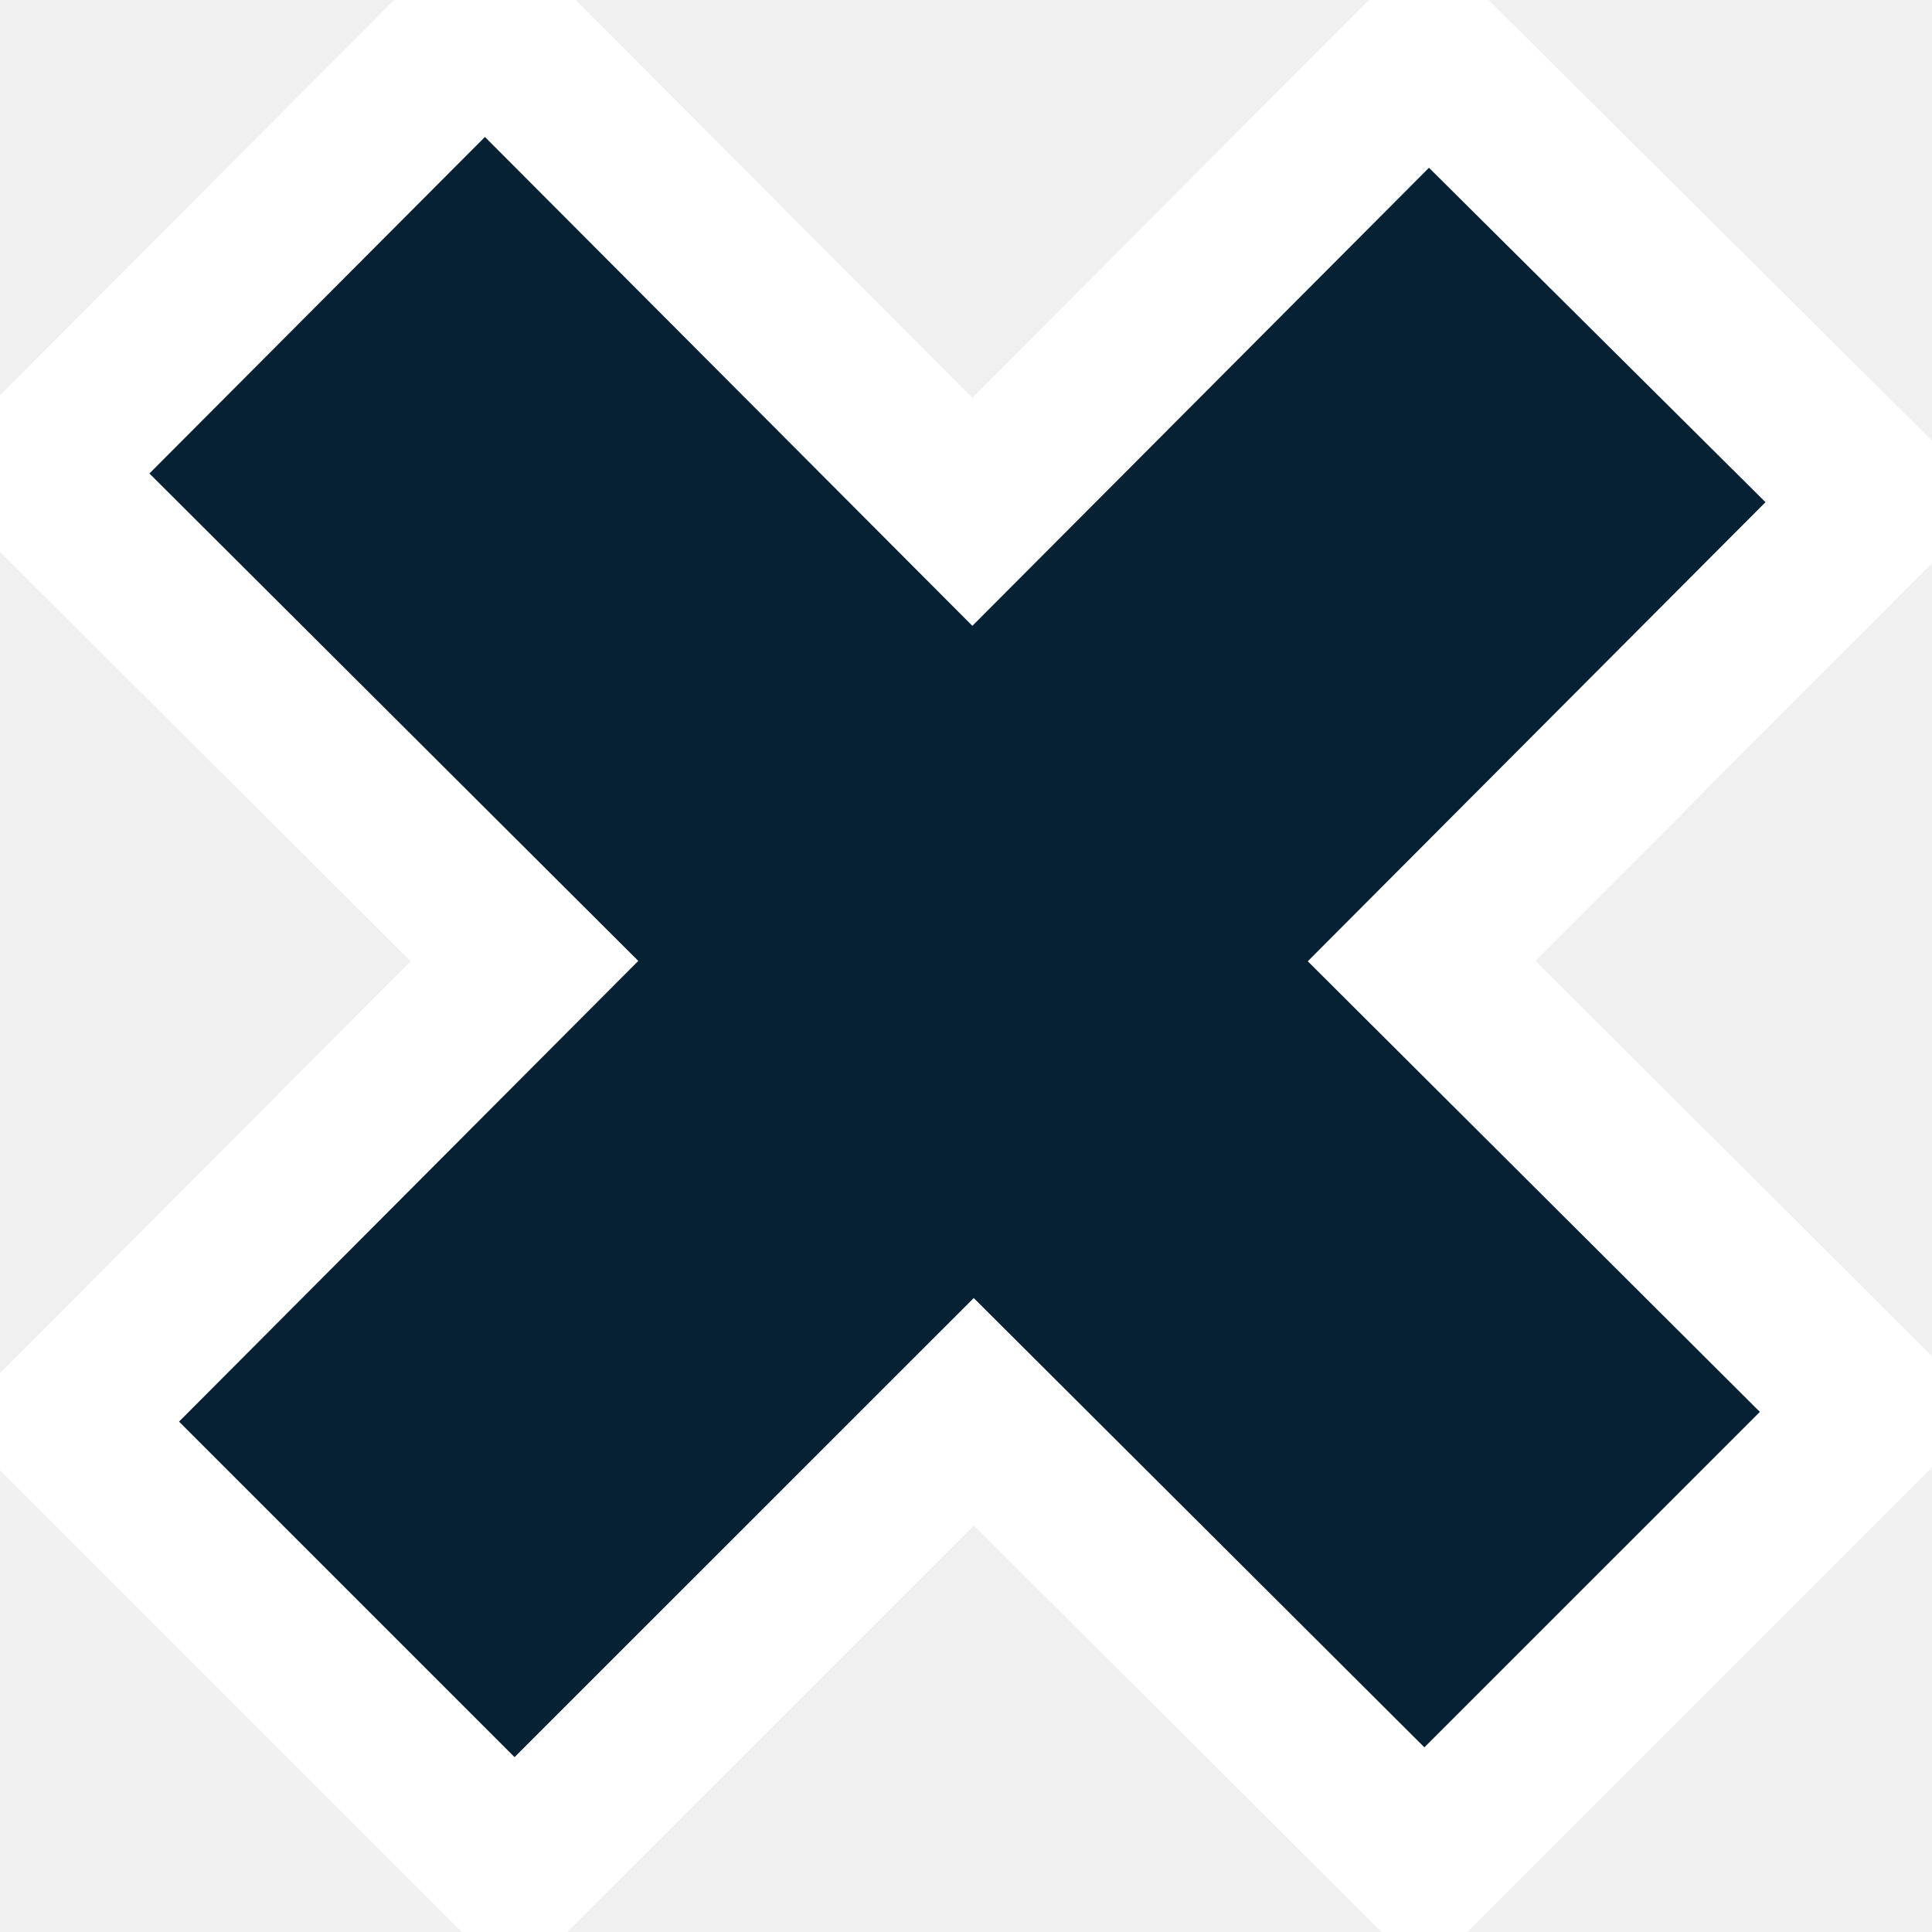
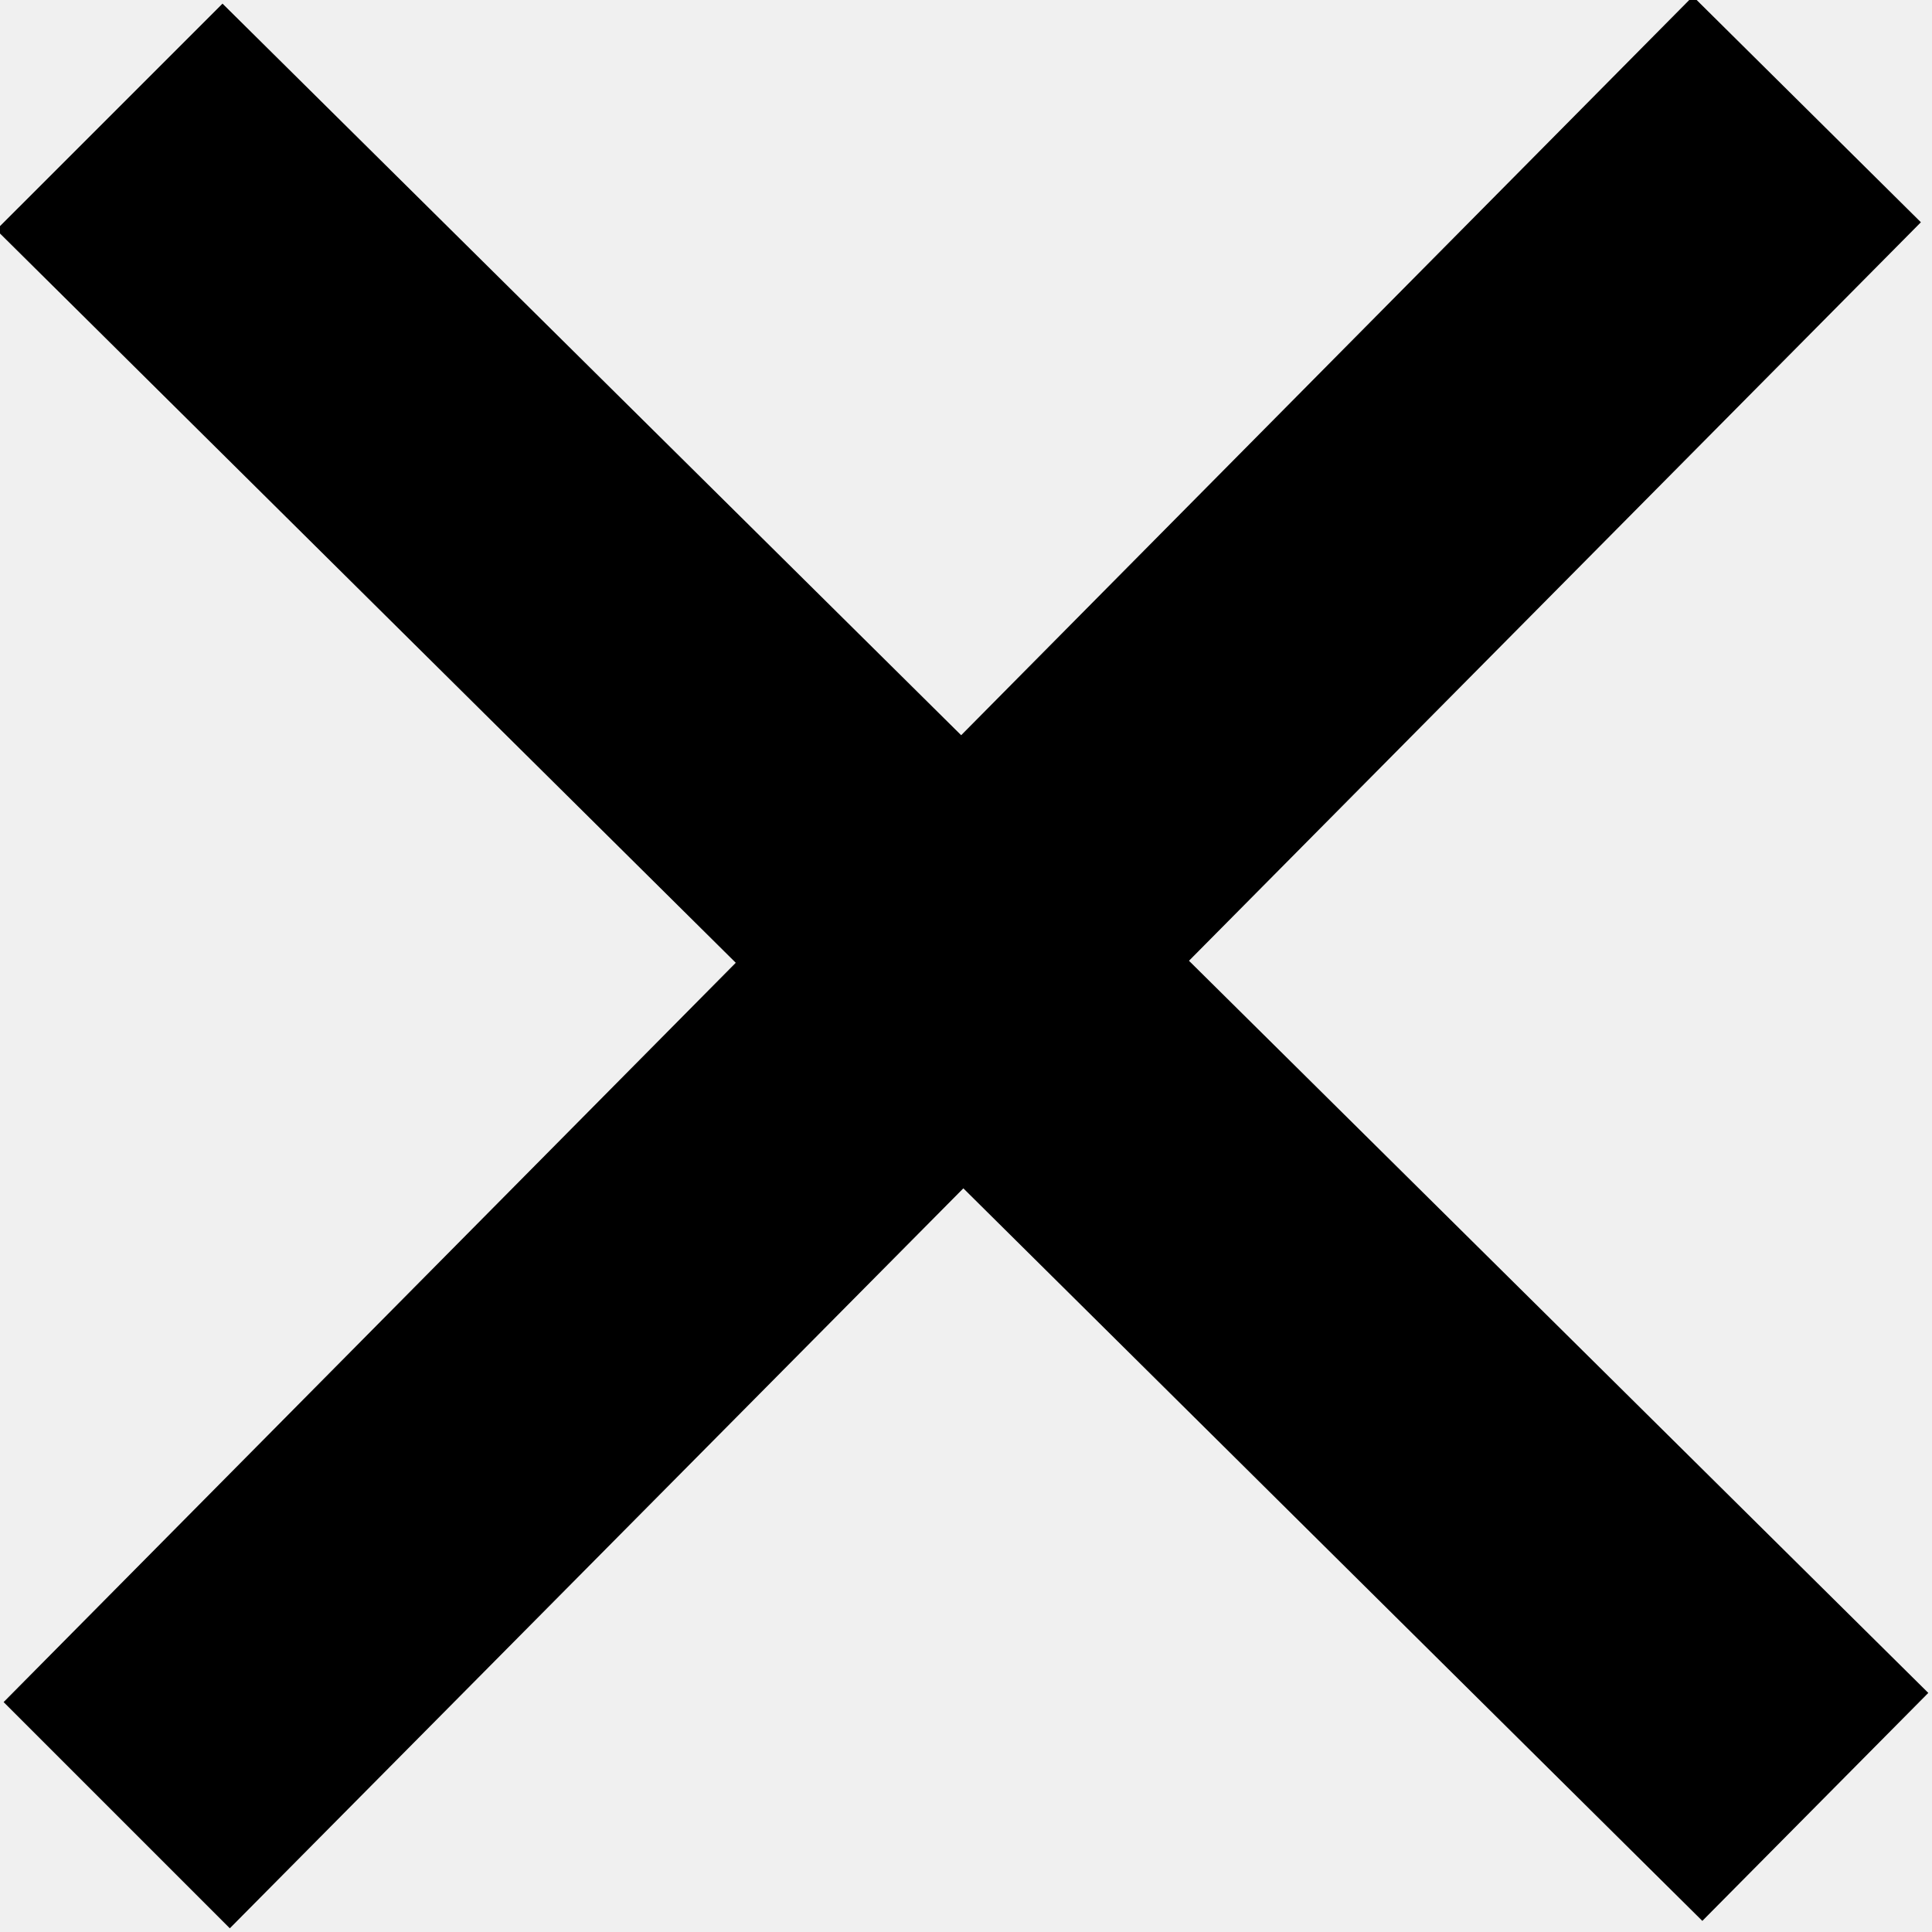
- <svg xmlns="http://www.w3.org/2000/svg" width="24" height="24" viewBox="0 0 24 24" fill="none">
-   <path stroke-width="2" stroke="white" d="M23.347 6.235L17.748 0.671L12.079 6.358L6.024 0.285L0.442 5.884L6.515 11.939L0.811 17.661L6.392 23.242L12.097 17.538L17.695 23.119L23.277 17.538L17.66 11.939L23.347 6.235Z" fill="#062134" />
+ <svg xmlns="http://www.w3.org/2000/svg" viewBox="0 0 24 24">
+   <path d="m23.954 21.03-9.184-9.095 9.092-9.174L21.03-.046l-9.09 9.179L2.764.045l-2.81 2.81L9.14 11.96.045 21.144l2.81 2.81 9.112-9.192 9.18 9.1z" />
</svg>
